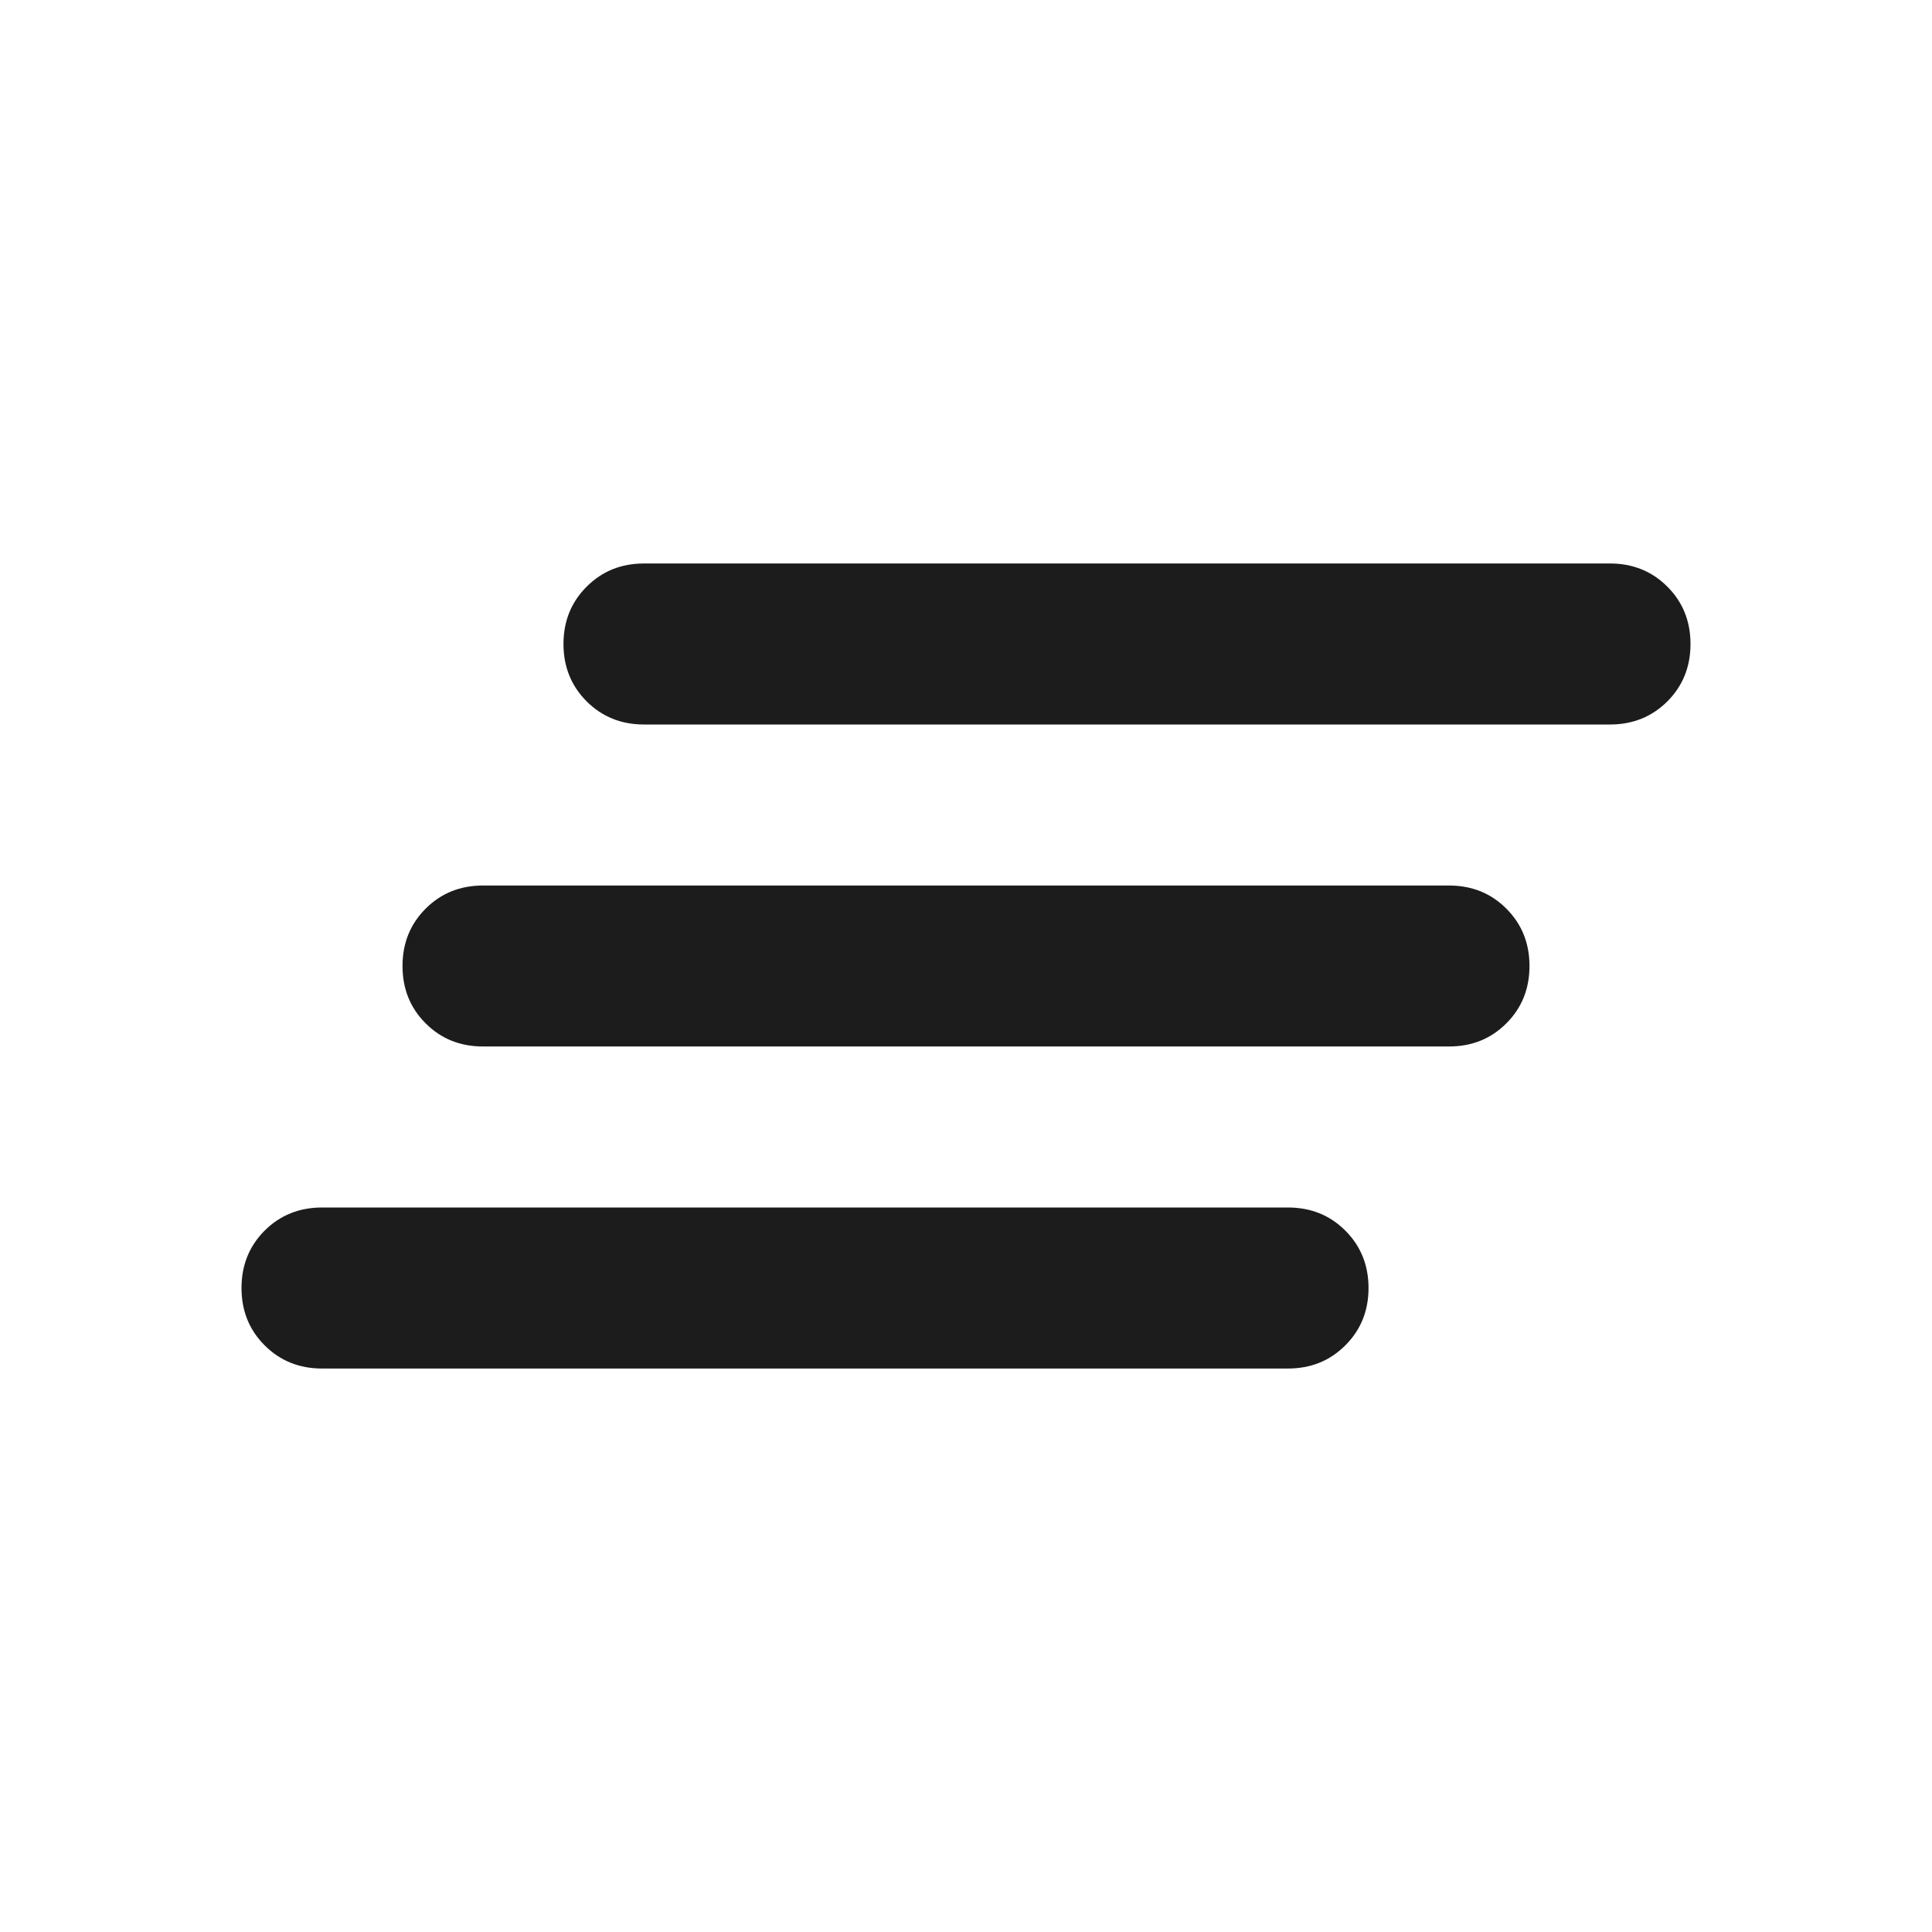
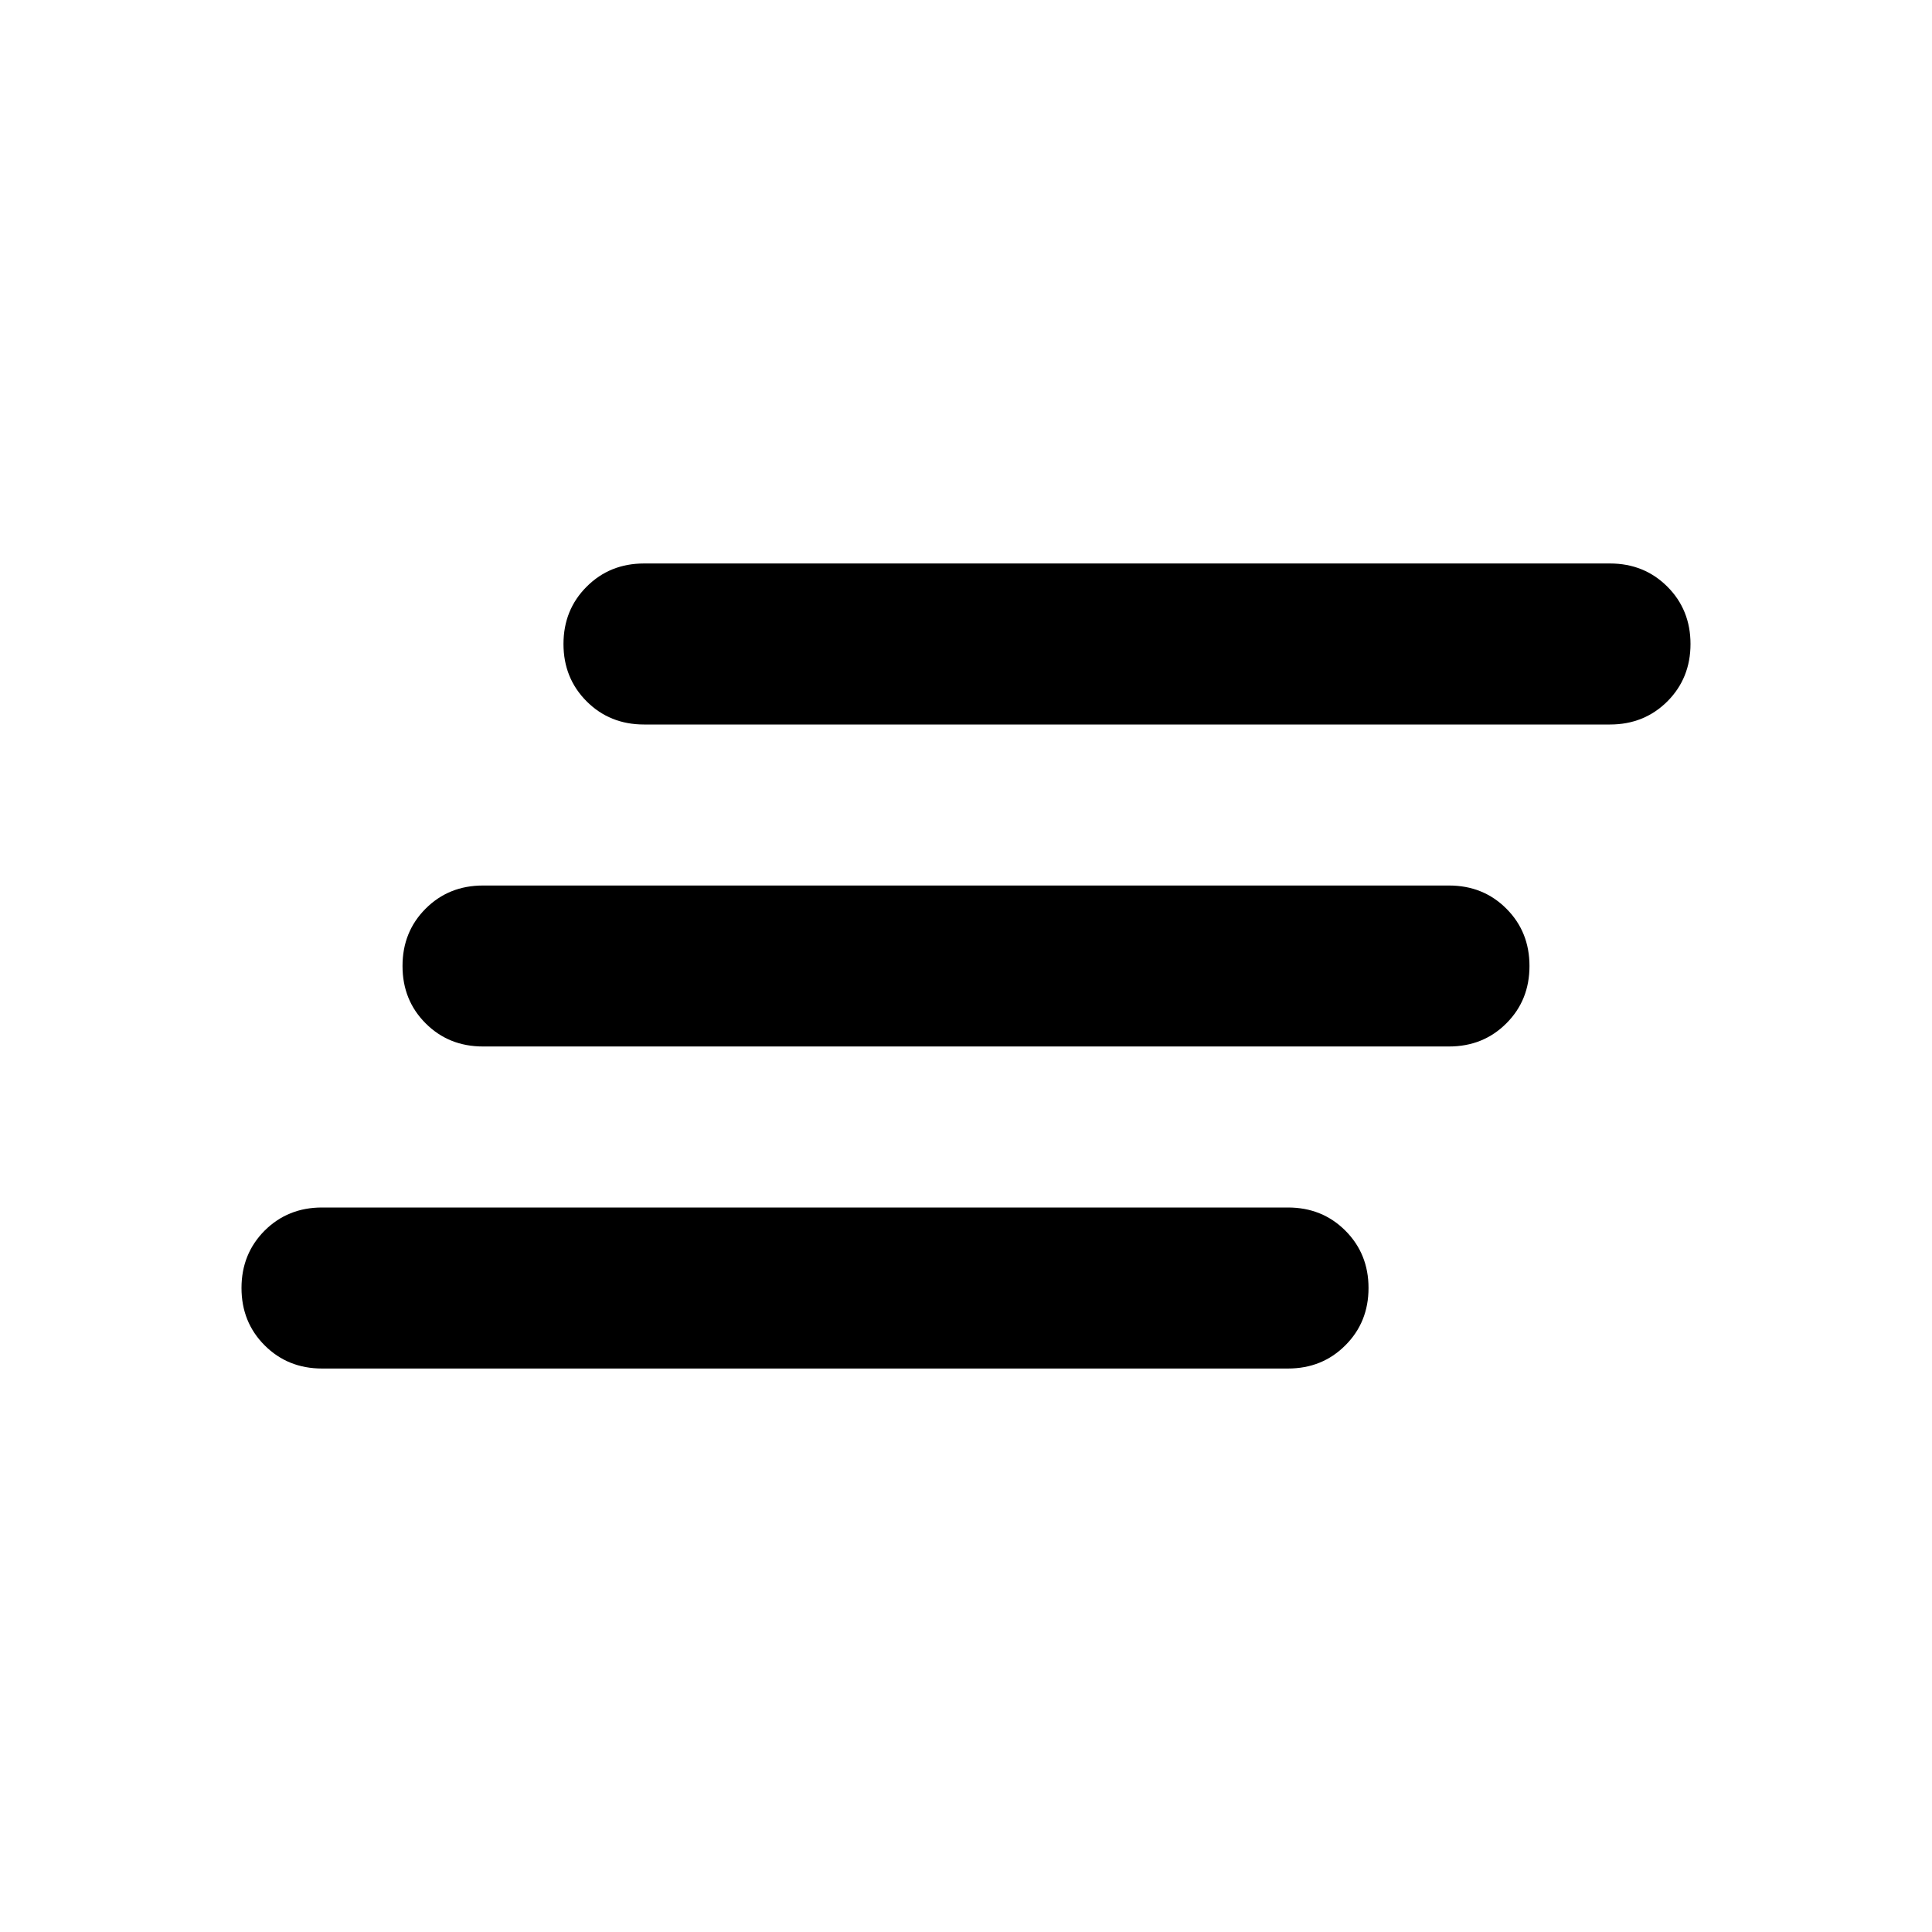
<svg xmlns="http://www.w3.org/2000/svg" width="32" height="32" viewBox="0 0 32 32" fill="none">
  <mask id="mask0_253_4818" style="mask-type:alpha" maskUnits="userSpaceOnUse" x="0" y="0" width="32" height="32">
    <rect width="32" height="32" fill="#D9D9D9" />
  </mask>
  <g mask="url(#mask0_253_4818)">
-     <path d="M5.333 22.667C4.956 22.667 4.639 22.539 4.383 22.283C4.128 22.028 4 21.711 4 21.333C4 20.956 4.128 20.639 4.383 20.383C4.639 20.128 4.956 20 5.333 20H21.333C21.711 20 22.028 20.128 22.283 20.383C22.539 20.639 22.667 20.956 22.667 21.333C22.667 21.711 22.539 22.028 22.283 22.283C22.028 22.539 21.711 22.667 21.333 22.667H5.333ZM8 17.333C7.622 17.333 7.306 17.206 7.05 16.95C6.794 16.694 6.667 16.378 6.667 16C6.667 15.622 6.794 15.306 7.05 15.05C7.306 14.794 7.622 14.667 8 14.667H24C24.378 14.667 24.694 14.794 24.95 15.05C25.206 15.306 25.333 15.622 25.333 16C25.333 16.378 25.206 16.694 24.95 16.95C24.694 17.206 24.378 17.333 24 17.333H8ZM10.667 12C10.289 12 9.972 11.872 9.717 11.617C9.461 11.361 9.333 11.044 9.333 10.667C9.333 10.289 9.461 9.972 9.717 9.717C9.972 9.461 10.289 9.333 10.667 9.333H26.667C27.044 9.333 27.361 9.461 27.617 9.717C27.872 9.972 28 10.289 28 10.667C28 11.044 27.872 11.361 27.617 11.617C27.361 11.872 27.044 12 26.667 12H10.667Z" fill="#1C1C1C" />
+     <path d="M5.333 22.667C4.956 22.667 4.639 22.539 4.383 22.283C4.128 22.028 4 21.711 4 21.333C4 20.956 4.128 20.639 4.383 20.383C4.639 20.128 4.956 20 5.333 20H21.333C21.711 20 22.028 20.128 22.283 20.383C22.539 20.639 22.667 20.956 22.667 21.333C22.667 21.711 22.539 22.028 22.283 22.283C22.028 22.539 21.711 22.667 21.333 22.667H5.333ZM8 17.333C7.622 17.333 7.306 17.206 7.05 16.95C6.794 16.694 6.667 16.378 6.667 16C6.667 15.622 6.794 15.306 7.05 15.05C7.306 14.794 7.622 14.667 8 14.667H24C24.378 14.667 24.694 14.794 24.95 15.05C25.206 15.306 25.333 15.622 25.333 16C25.333 16.378 25.206 16.694 24.95 16.95C24.694 17.206 24.378 17.333 24 17.333H8ZM10.667 12C10.289 12 9.972 11.872 9.717 11.617C9.461 11.361 9.333 11.044 9.333 10.667C9.333 10.289 9.461 9.972 9.717 9.717C9.972 9.461 10.289 9.333 10.667 9.333H26.667C27.044 9.333 27.361 9.461 27.617 9.717C27.872 9.972 28 10.289 28 10.667C28 11.044 27.872 11.361 27.617 11.617C27.361 11.872 27.044 12 26.667 12H10.667Z" fill="currentColor" />
  </g>
</svg>
